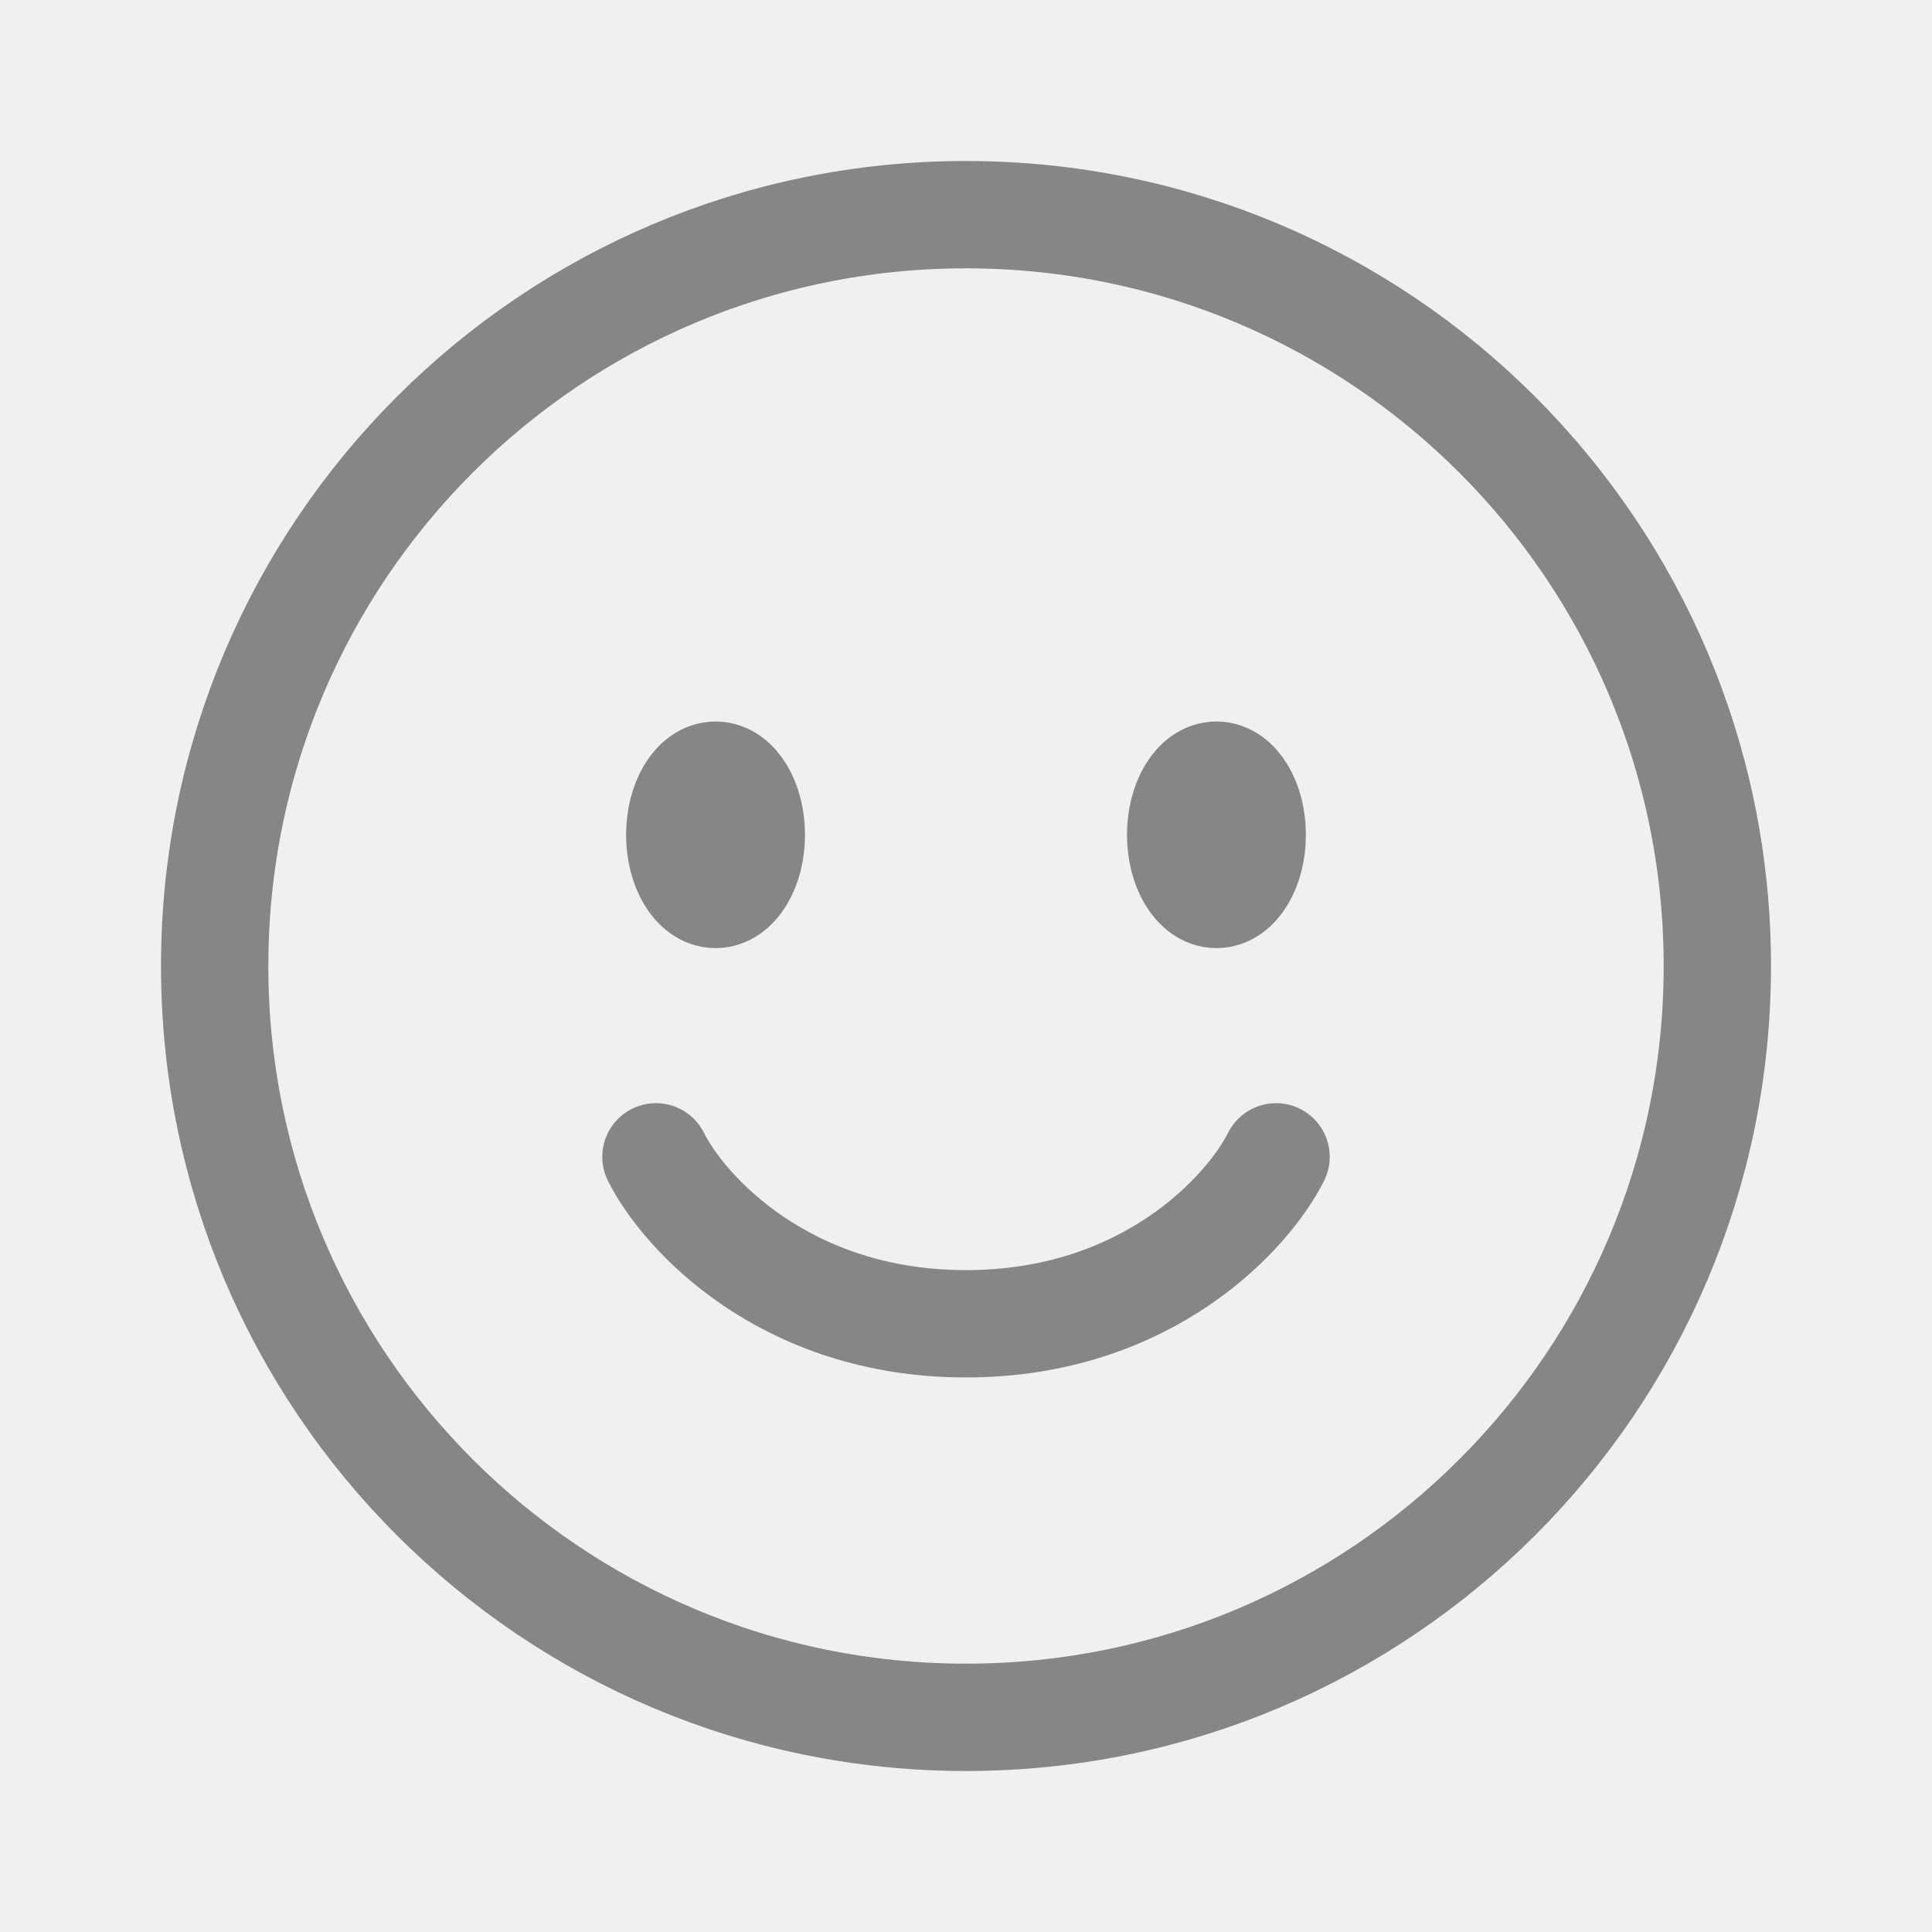
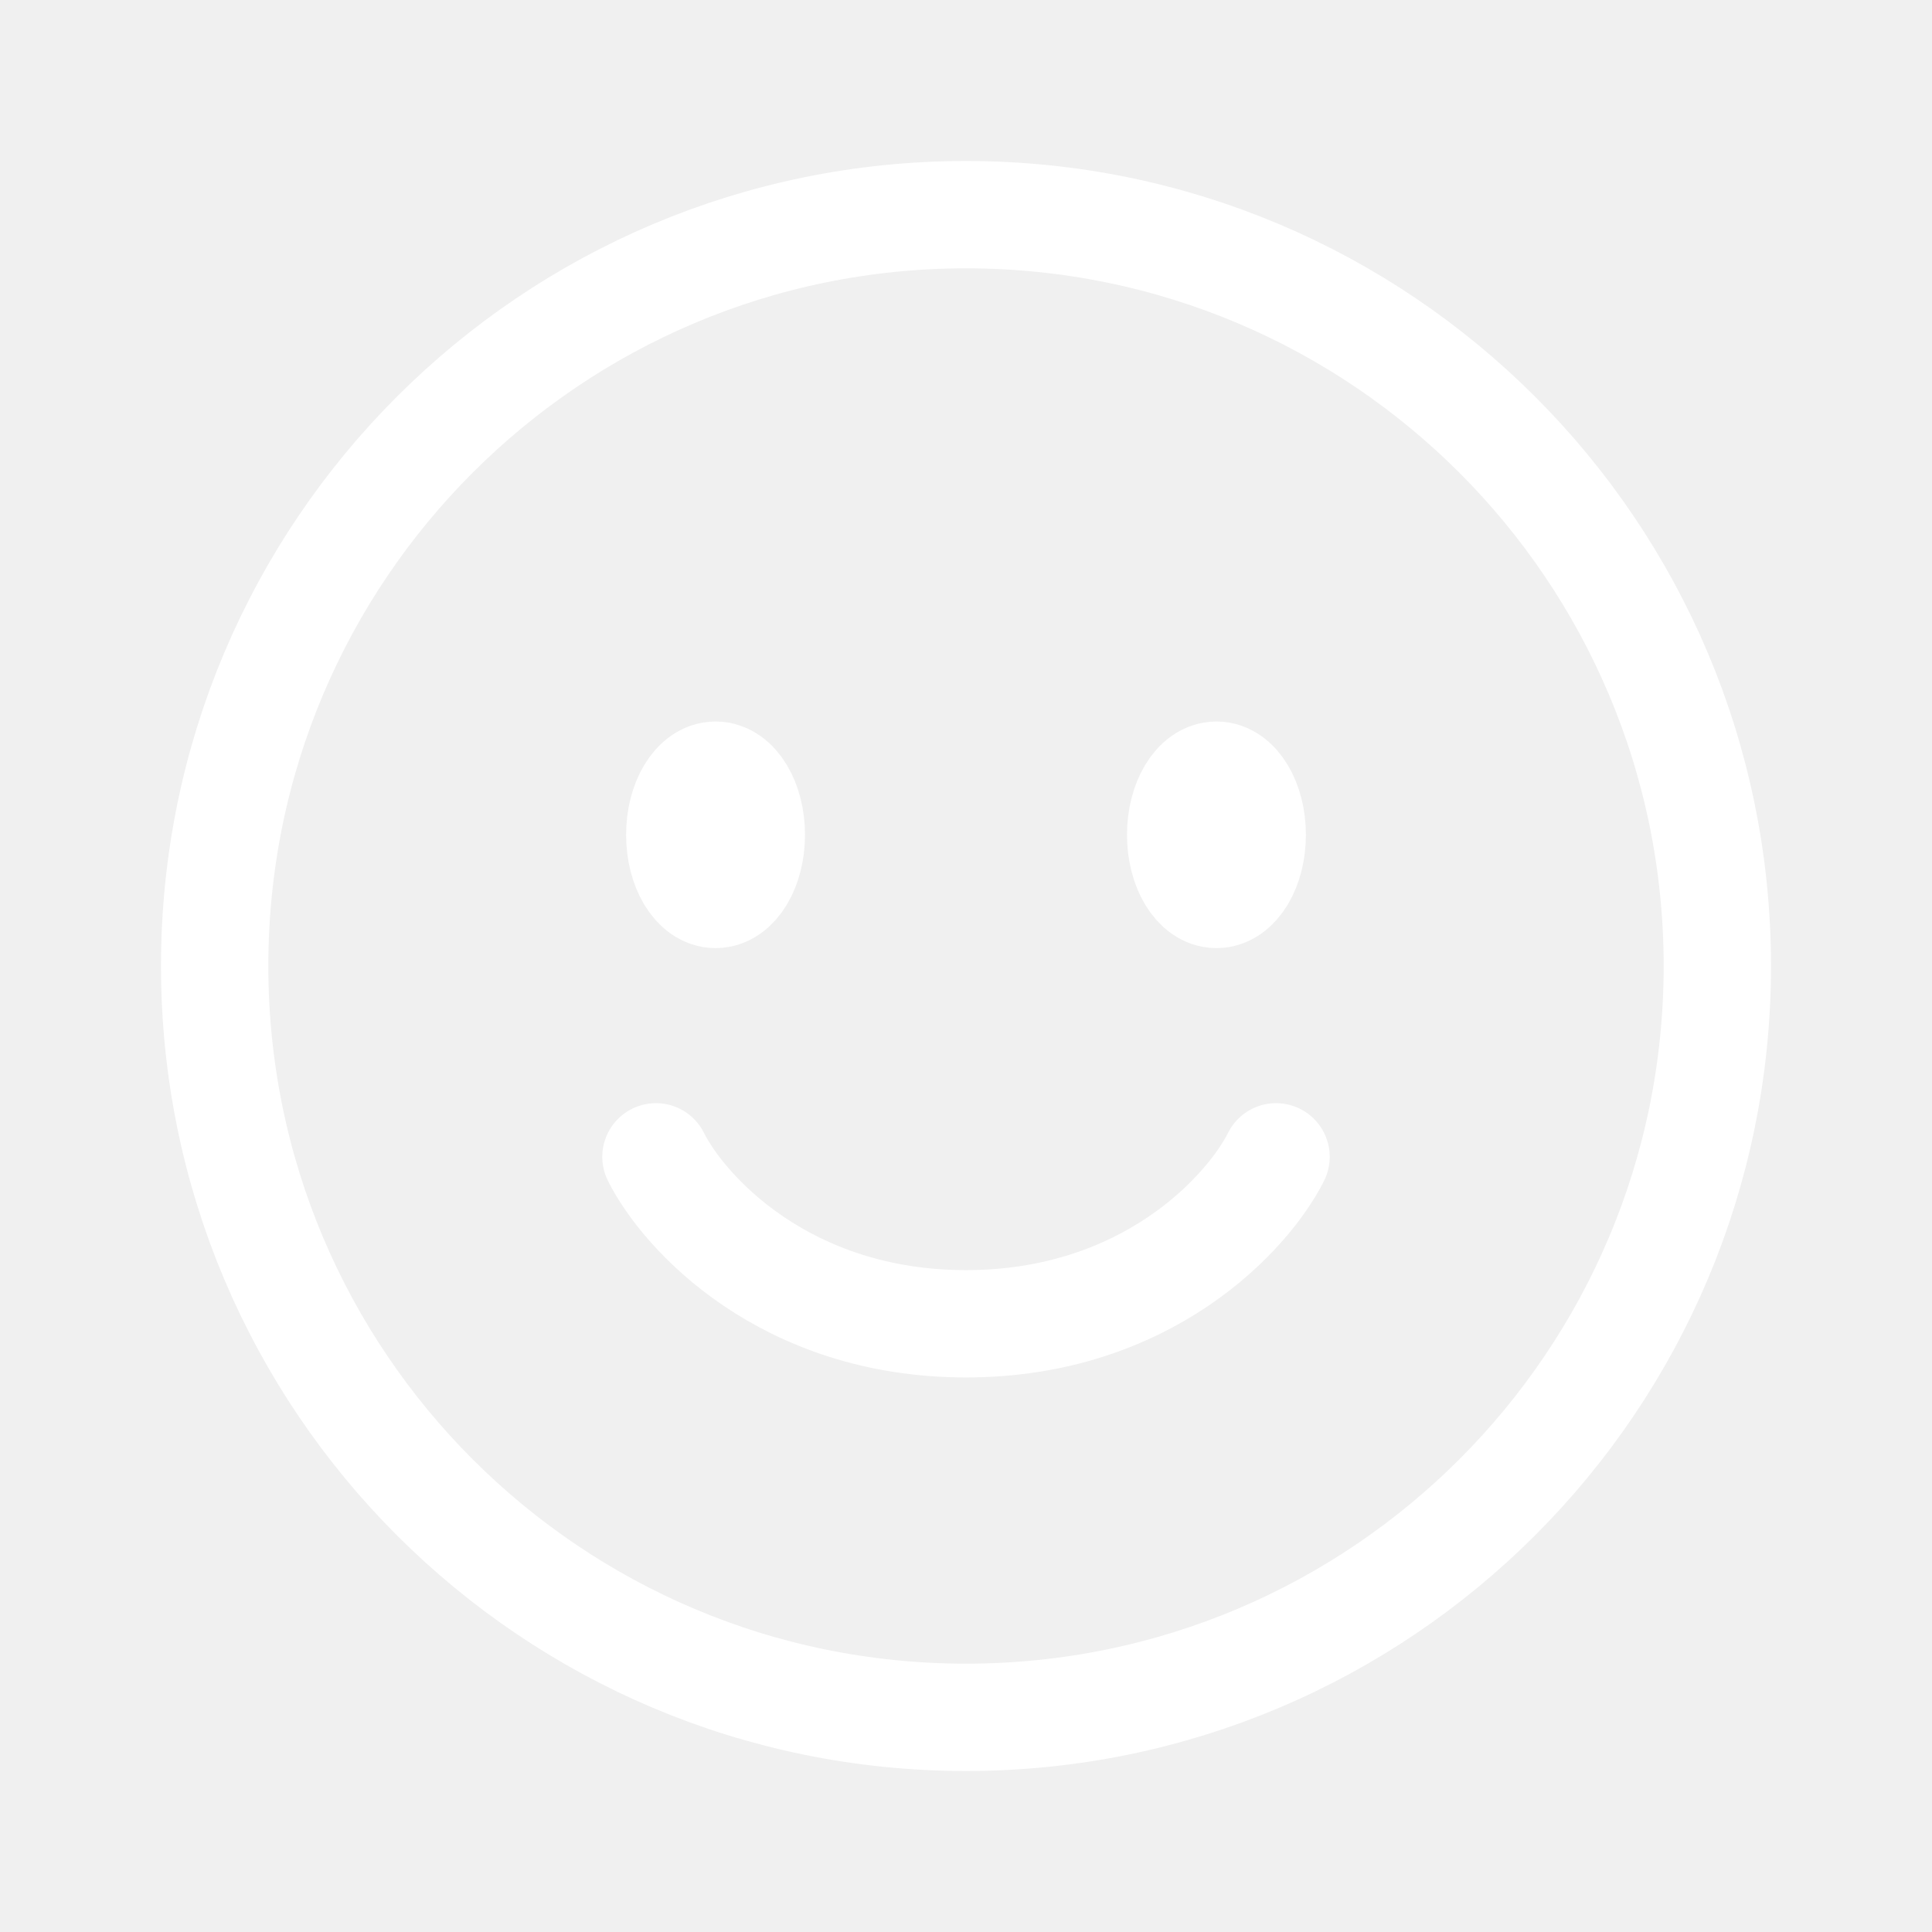
<svg xmlns="http://www.w3.org/2000/svg" width="27" height="27" viewBox="0 0 27 27" fill="none">
-   <path d="M9.167 16.167C9.556 16.944 10.967 18.5 13.5 18.5C16.033 18.5 17.444 16.944 17.833 16.167M24 13.5C24 19.299 19.299 24 13.5 24C7.701 24 3 19.299 3 13.5C3 7.701 7.701 3 13.5 3C19.299 3 24 7.701 24 13.5ZM17.5 11.667C17.5 12.127 17.276 12.5 17 12.5C16.724 12.5 16.5 12.127 16.5 11.667C16.5 11.206 16.724 10.833 17 10.833C17.276 10.833 17.5 11.206 17.5 11.667ZM10.5 11.667C10.5 12.127 10.276 12.5 10 12.5C9.724 12.5 9.5 12.127 9.5 11.667C9.5 11.206 9.724 10.833 10 10.833C10.276 10.833 10.5 11.206 10.5 11.667Z" stroke="#868686" stroke-width="1.5" stroke-linecap="round" />
+   <path d="M9.167 16.167C9.556 16.944 10.967 18.5 13.5 18.5C16.033 18.5 17.444 16.944 17.833 16.167M24 13.5C24 19.299 19.299 24 13.5 24C7.701 24 3 19.299 3 13.5C3 7.701 7.701 3 13.5 3C19.299 3 24 7.701 24 13.5ZM17.5 11.667C17.5 12.127 17.276 12.5 17 12.5C16.724 12.5 16.5 12.127 16.5 11.667C16.5 11.206 16.724 10.833 17 10.833C17.276 10.833 17.5 11.206 17.5 11.667ZM10.5 11.667C10.5 12.127 10.276 12.5 10 12.5C9.724 12.5 9.5 12.127 9.5 11.667C9.5 11.206 9.724 10.833 10 10.833C10.276 10.833 10.5 11.206 10.5 11.667Z" stroke="white" stroke-width="1.5" stroke-linecap="round" />
</svg>
